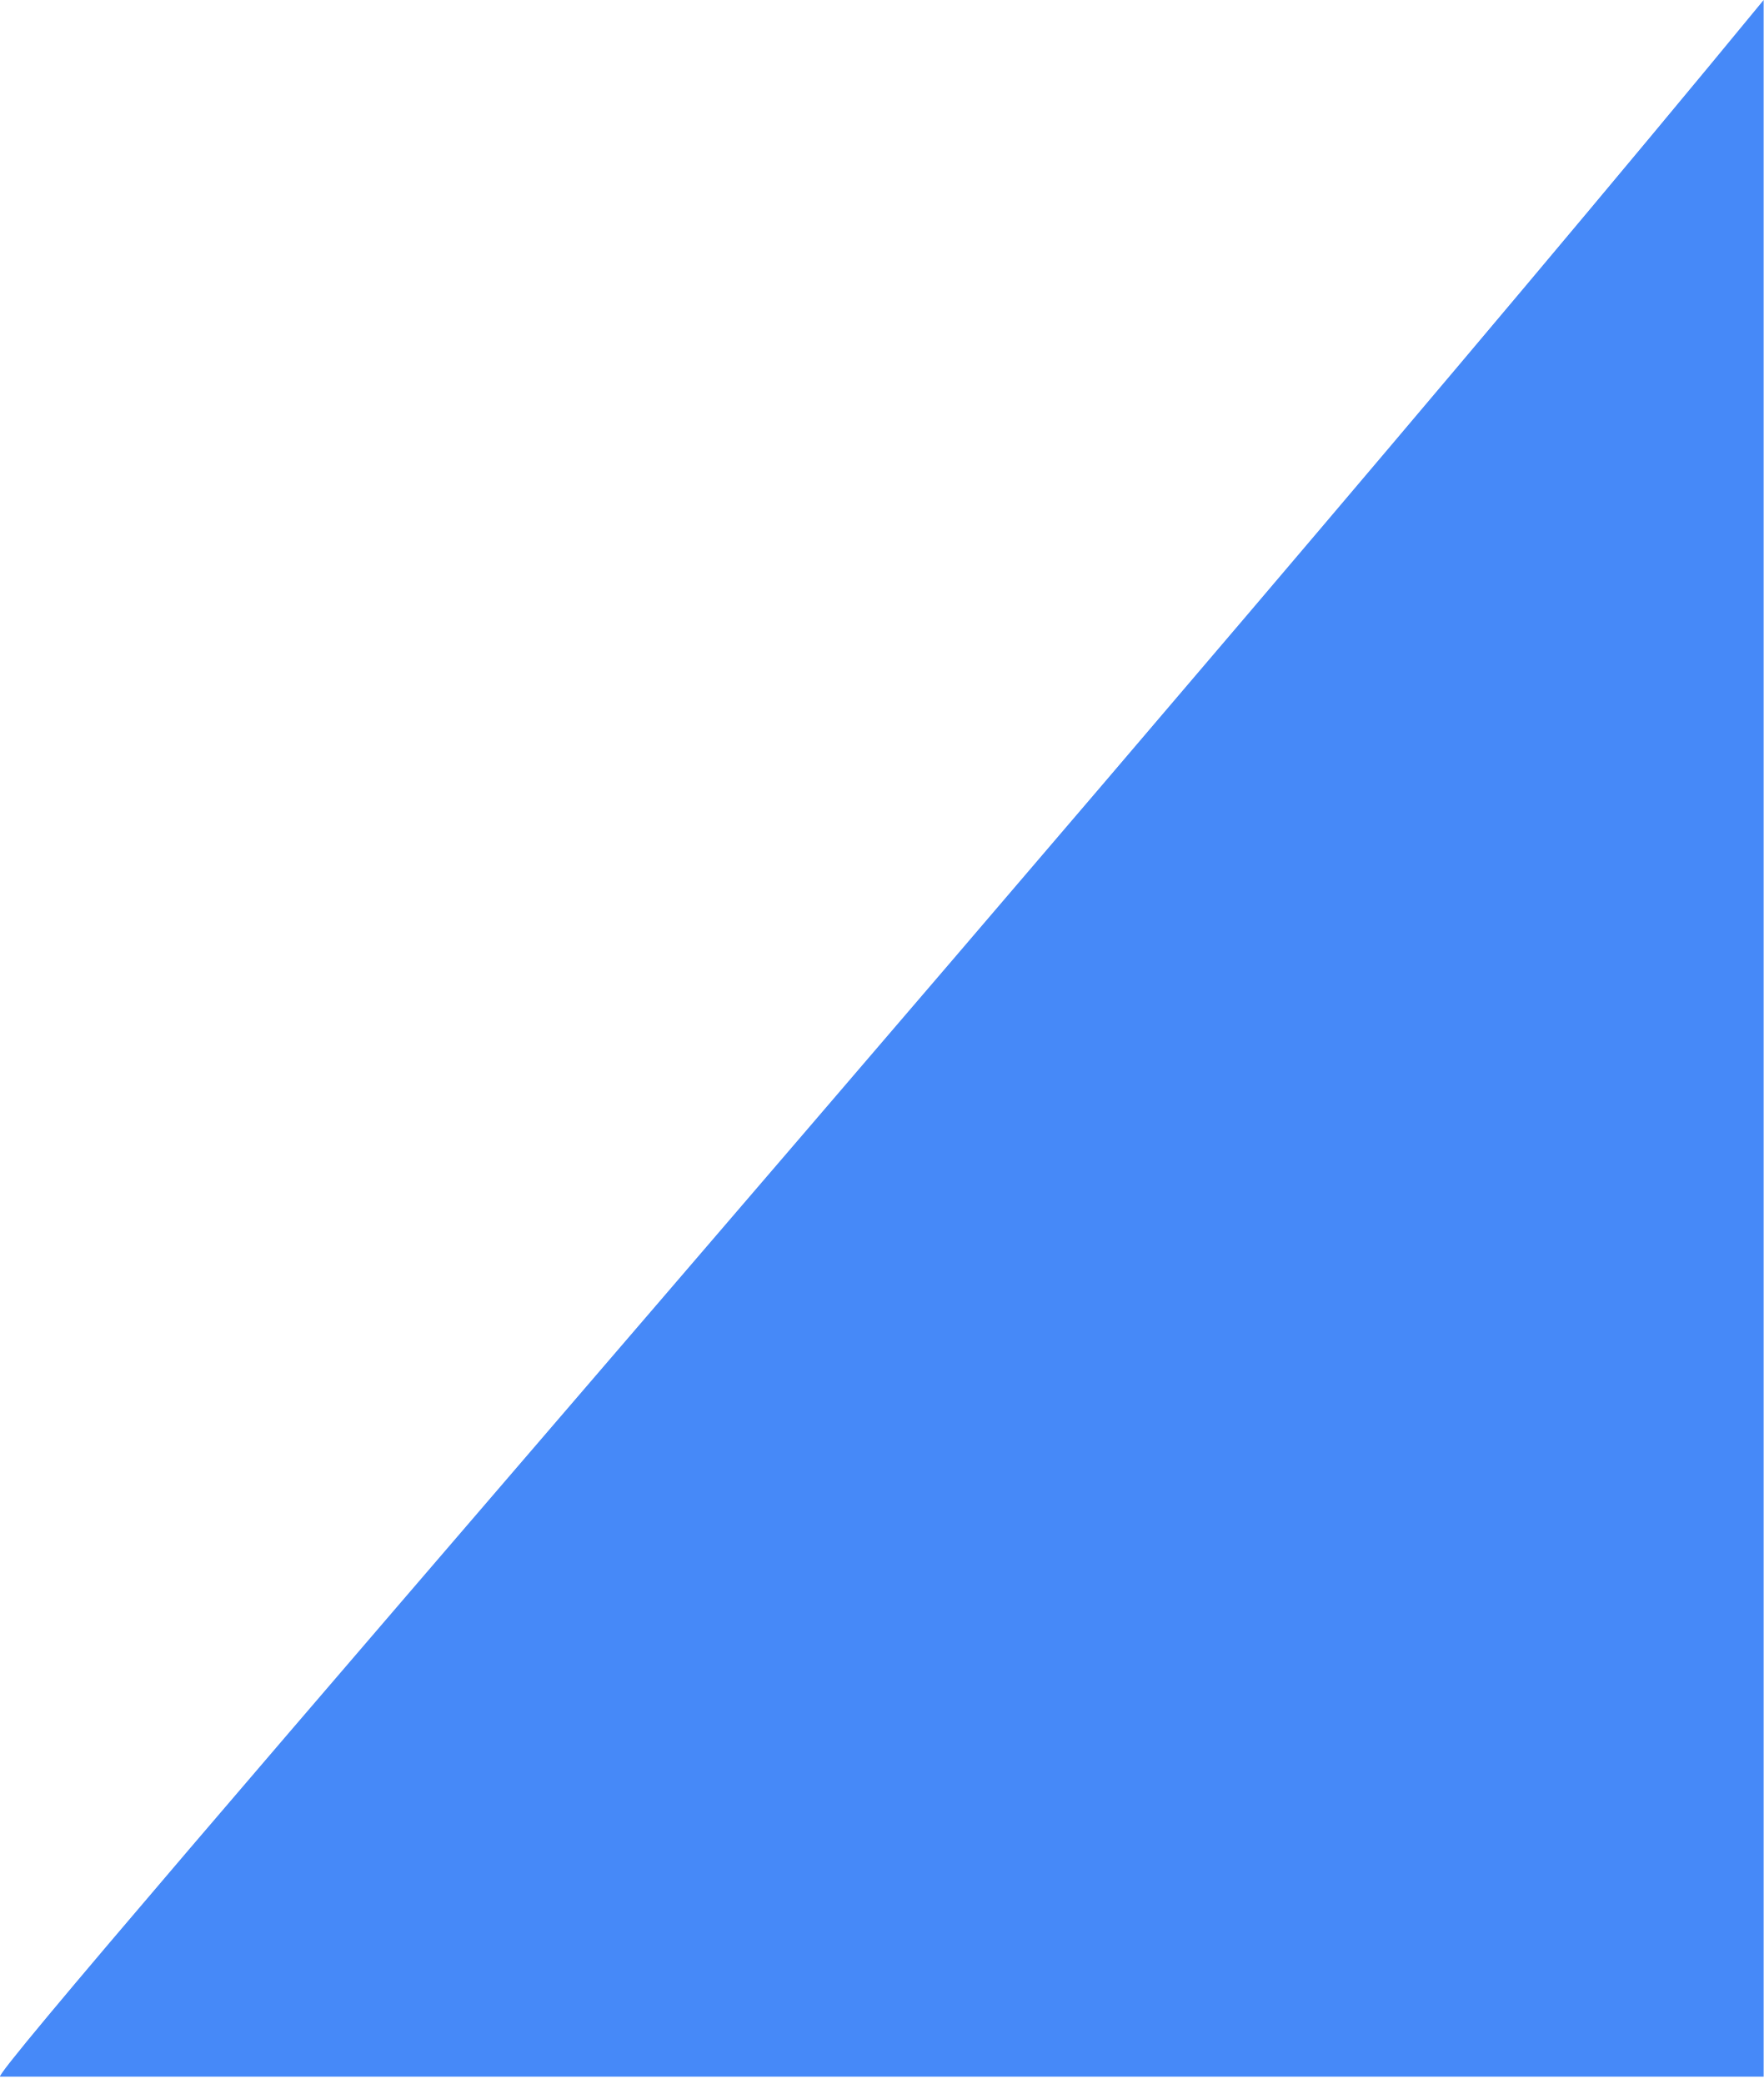
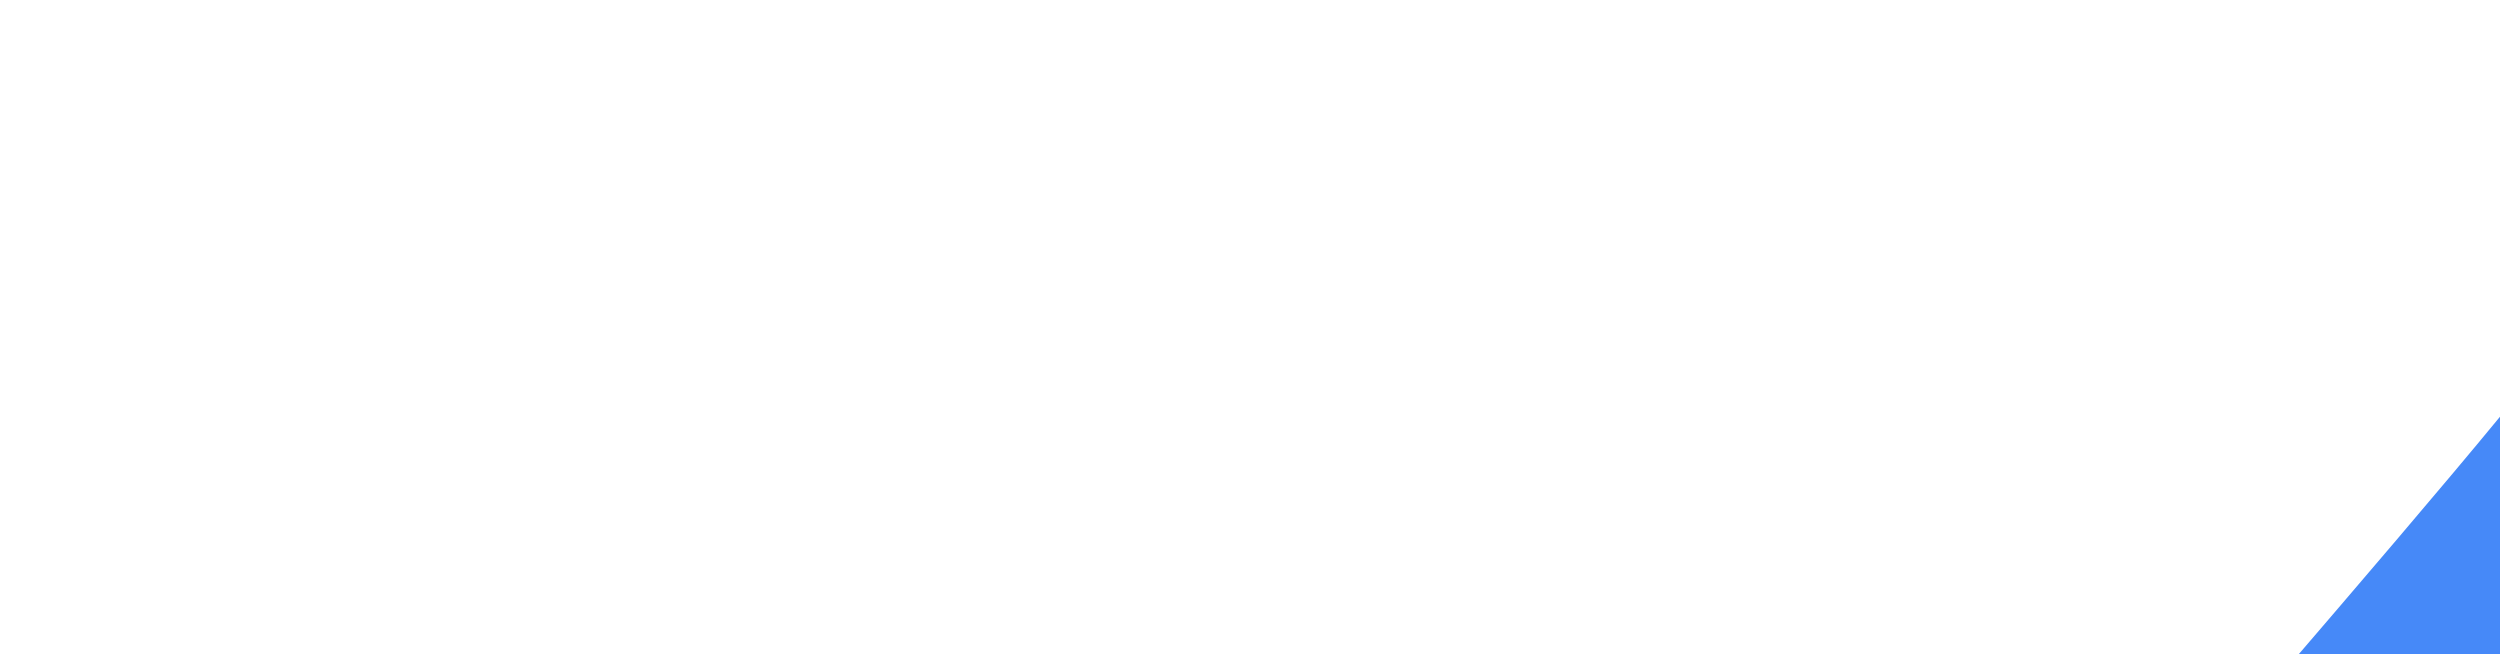
- <svg xmlns="http://www.w3.org/2000/svg" width="55" height="65" viewBox="0 0 55 65" fill="none">
-   <path d="M0.005 64.771C-0.495 64.771 37.338 21.5 55.005 0V64.771H0.005Z" fill="#0961F5" fill-opacity="0.75" />
+ <svg xmlns="http://www.w3.org/2000/svg" y="65" width="390" height="102" viewBox="0 0 390 102" fill="none">
+   <g transform="translate(0,65)">
+     <path d="M335.005 64.771C334.505 64.771 372.338 21.5 390.005 0V64.771H335.005Z" fill="#0961F5" fill-opacity="0.75" />
+   </g>
</svg>
